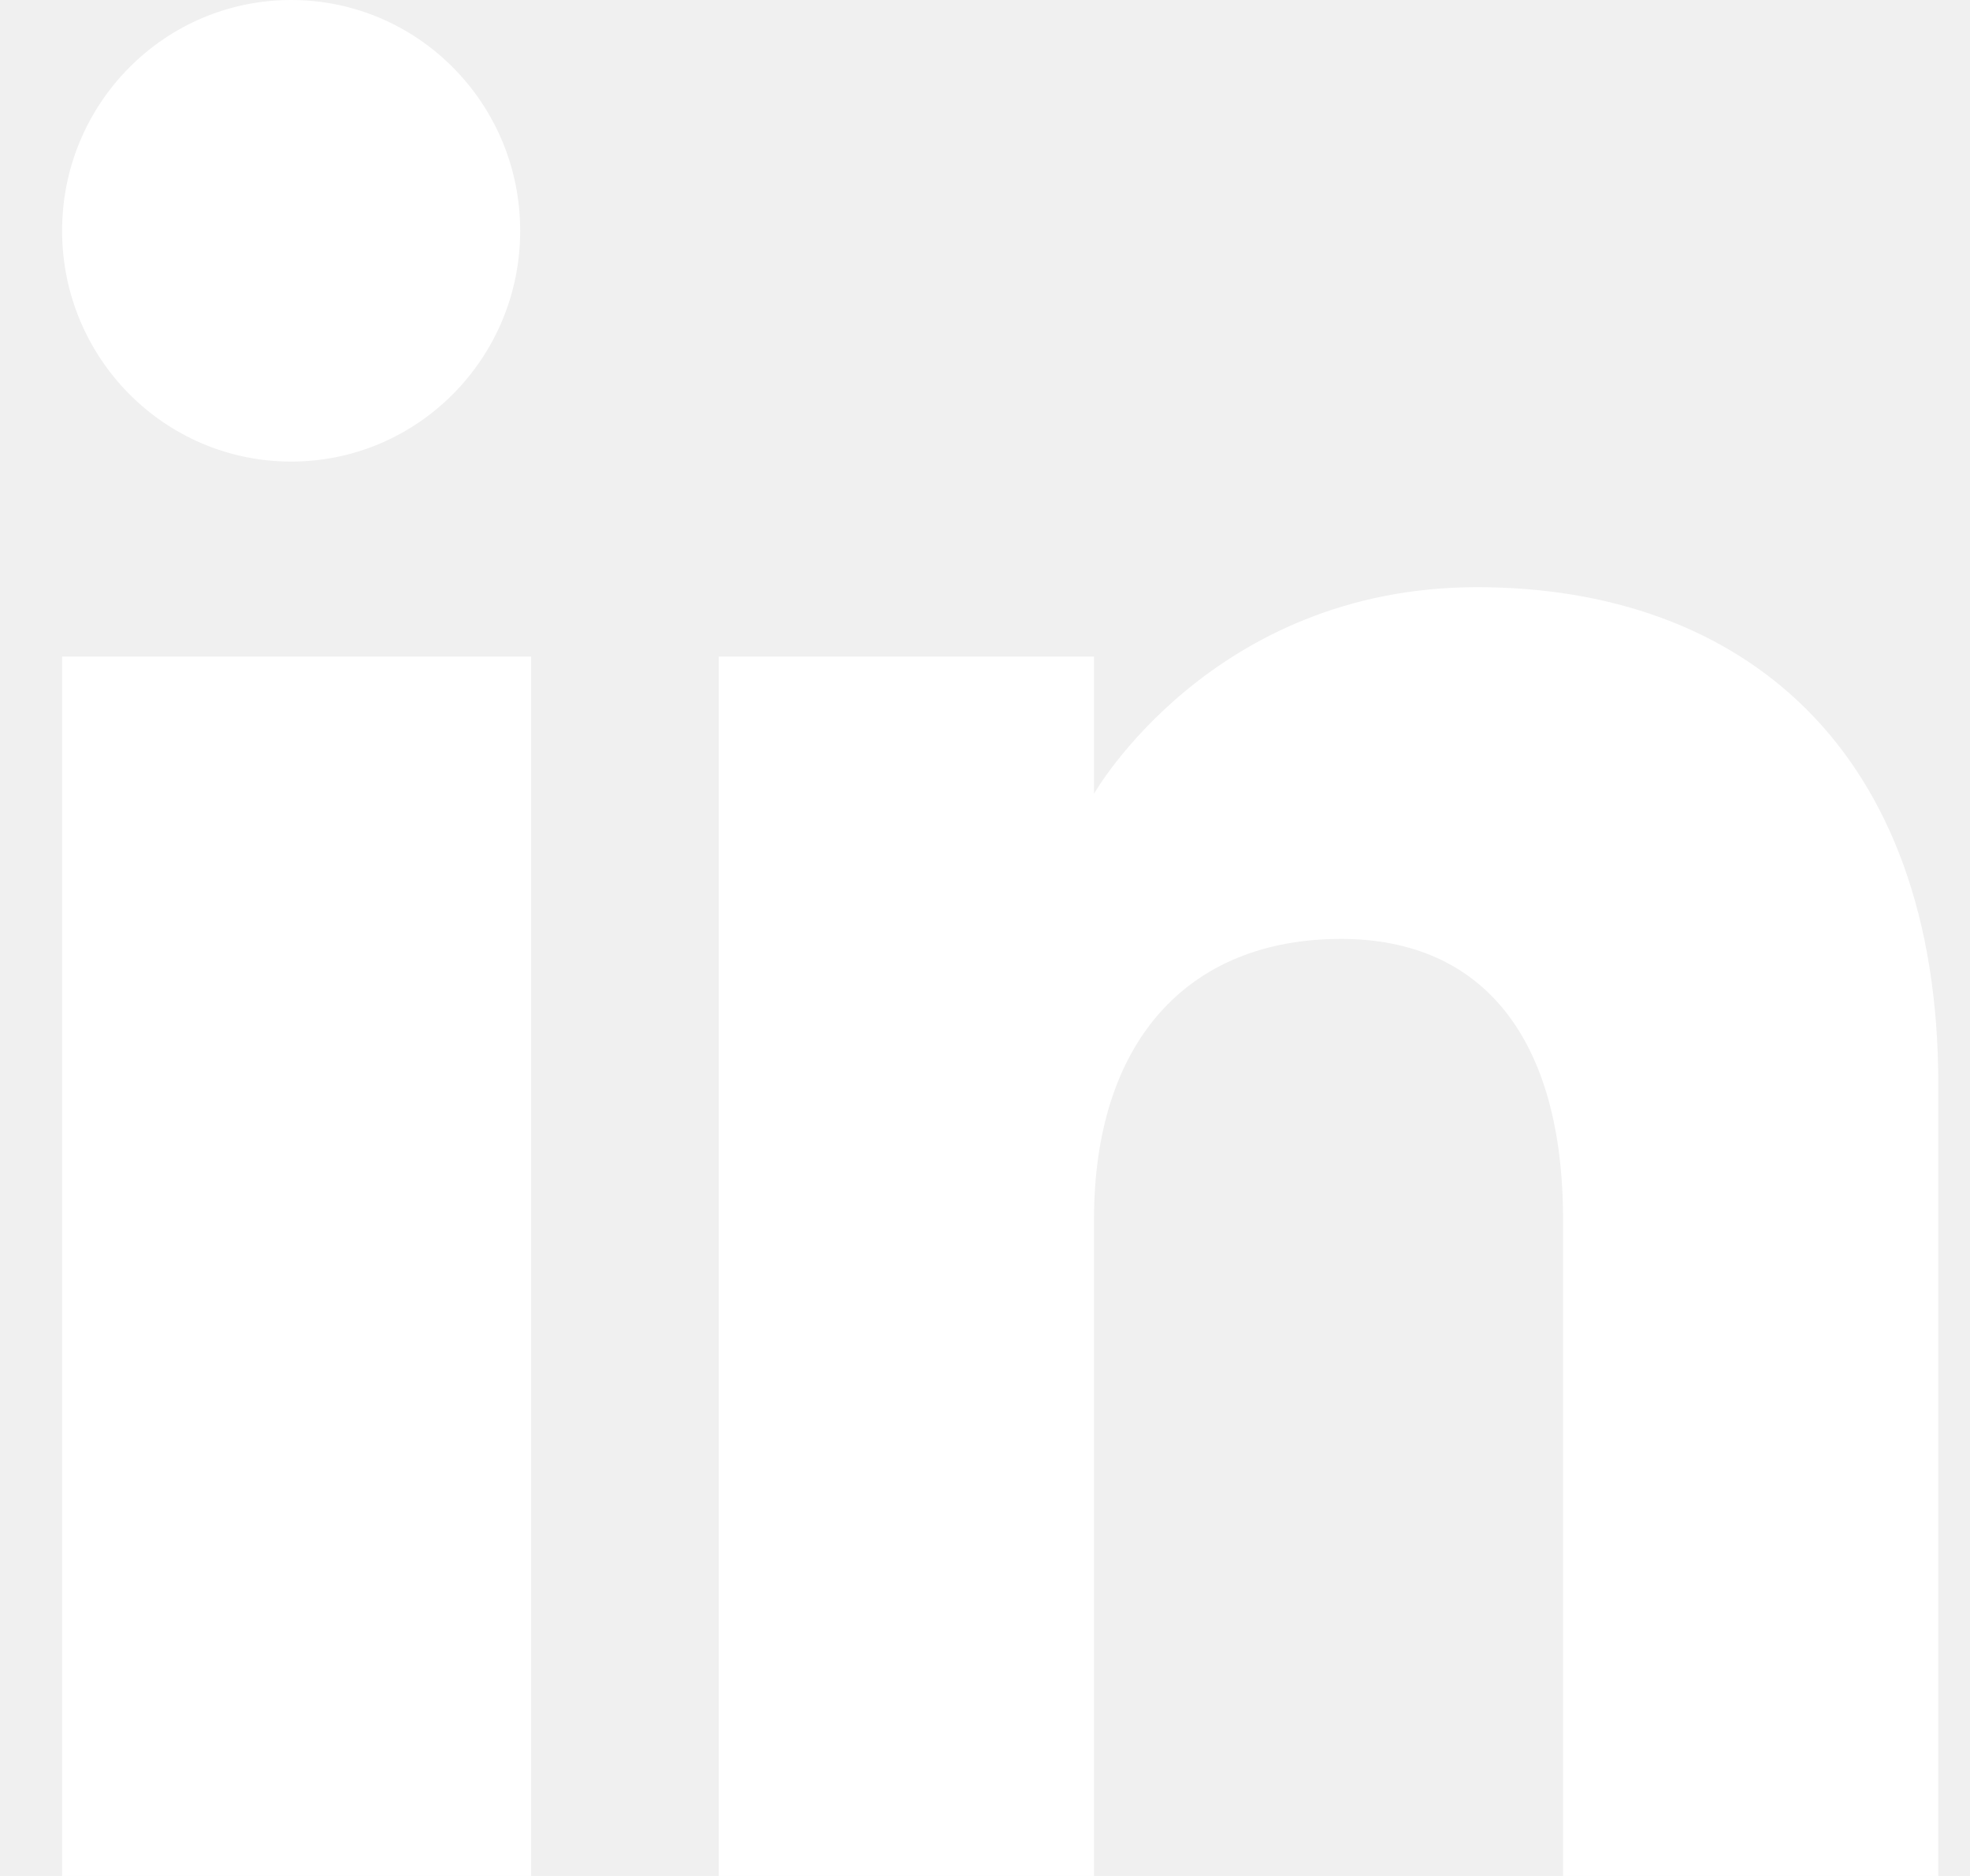
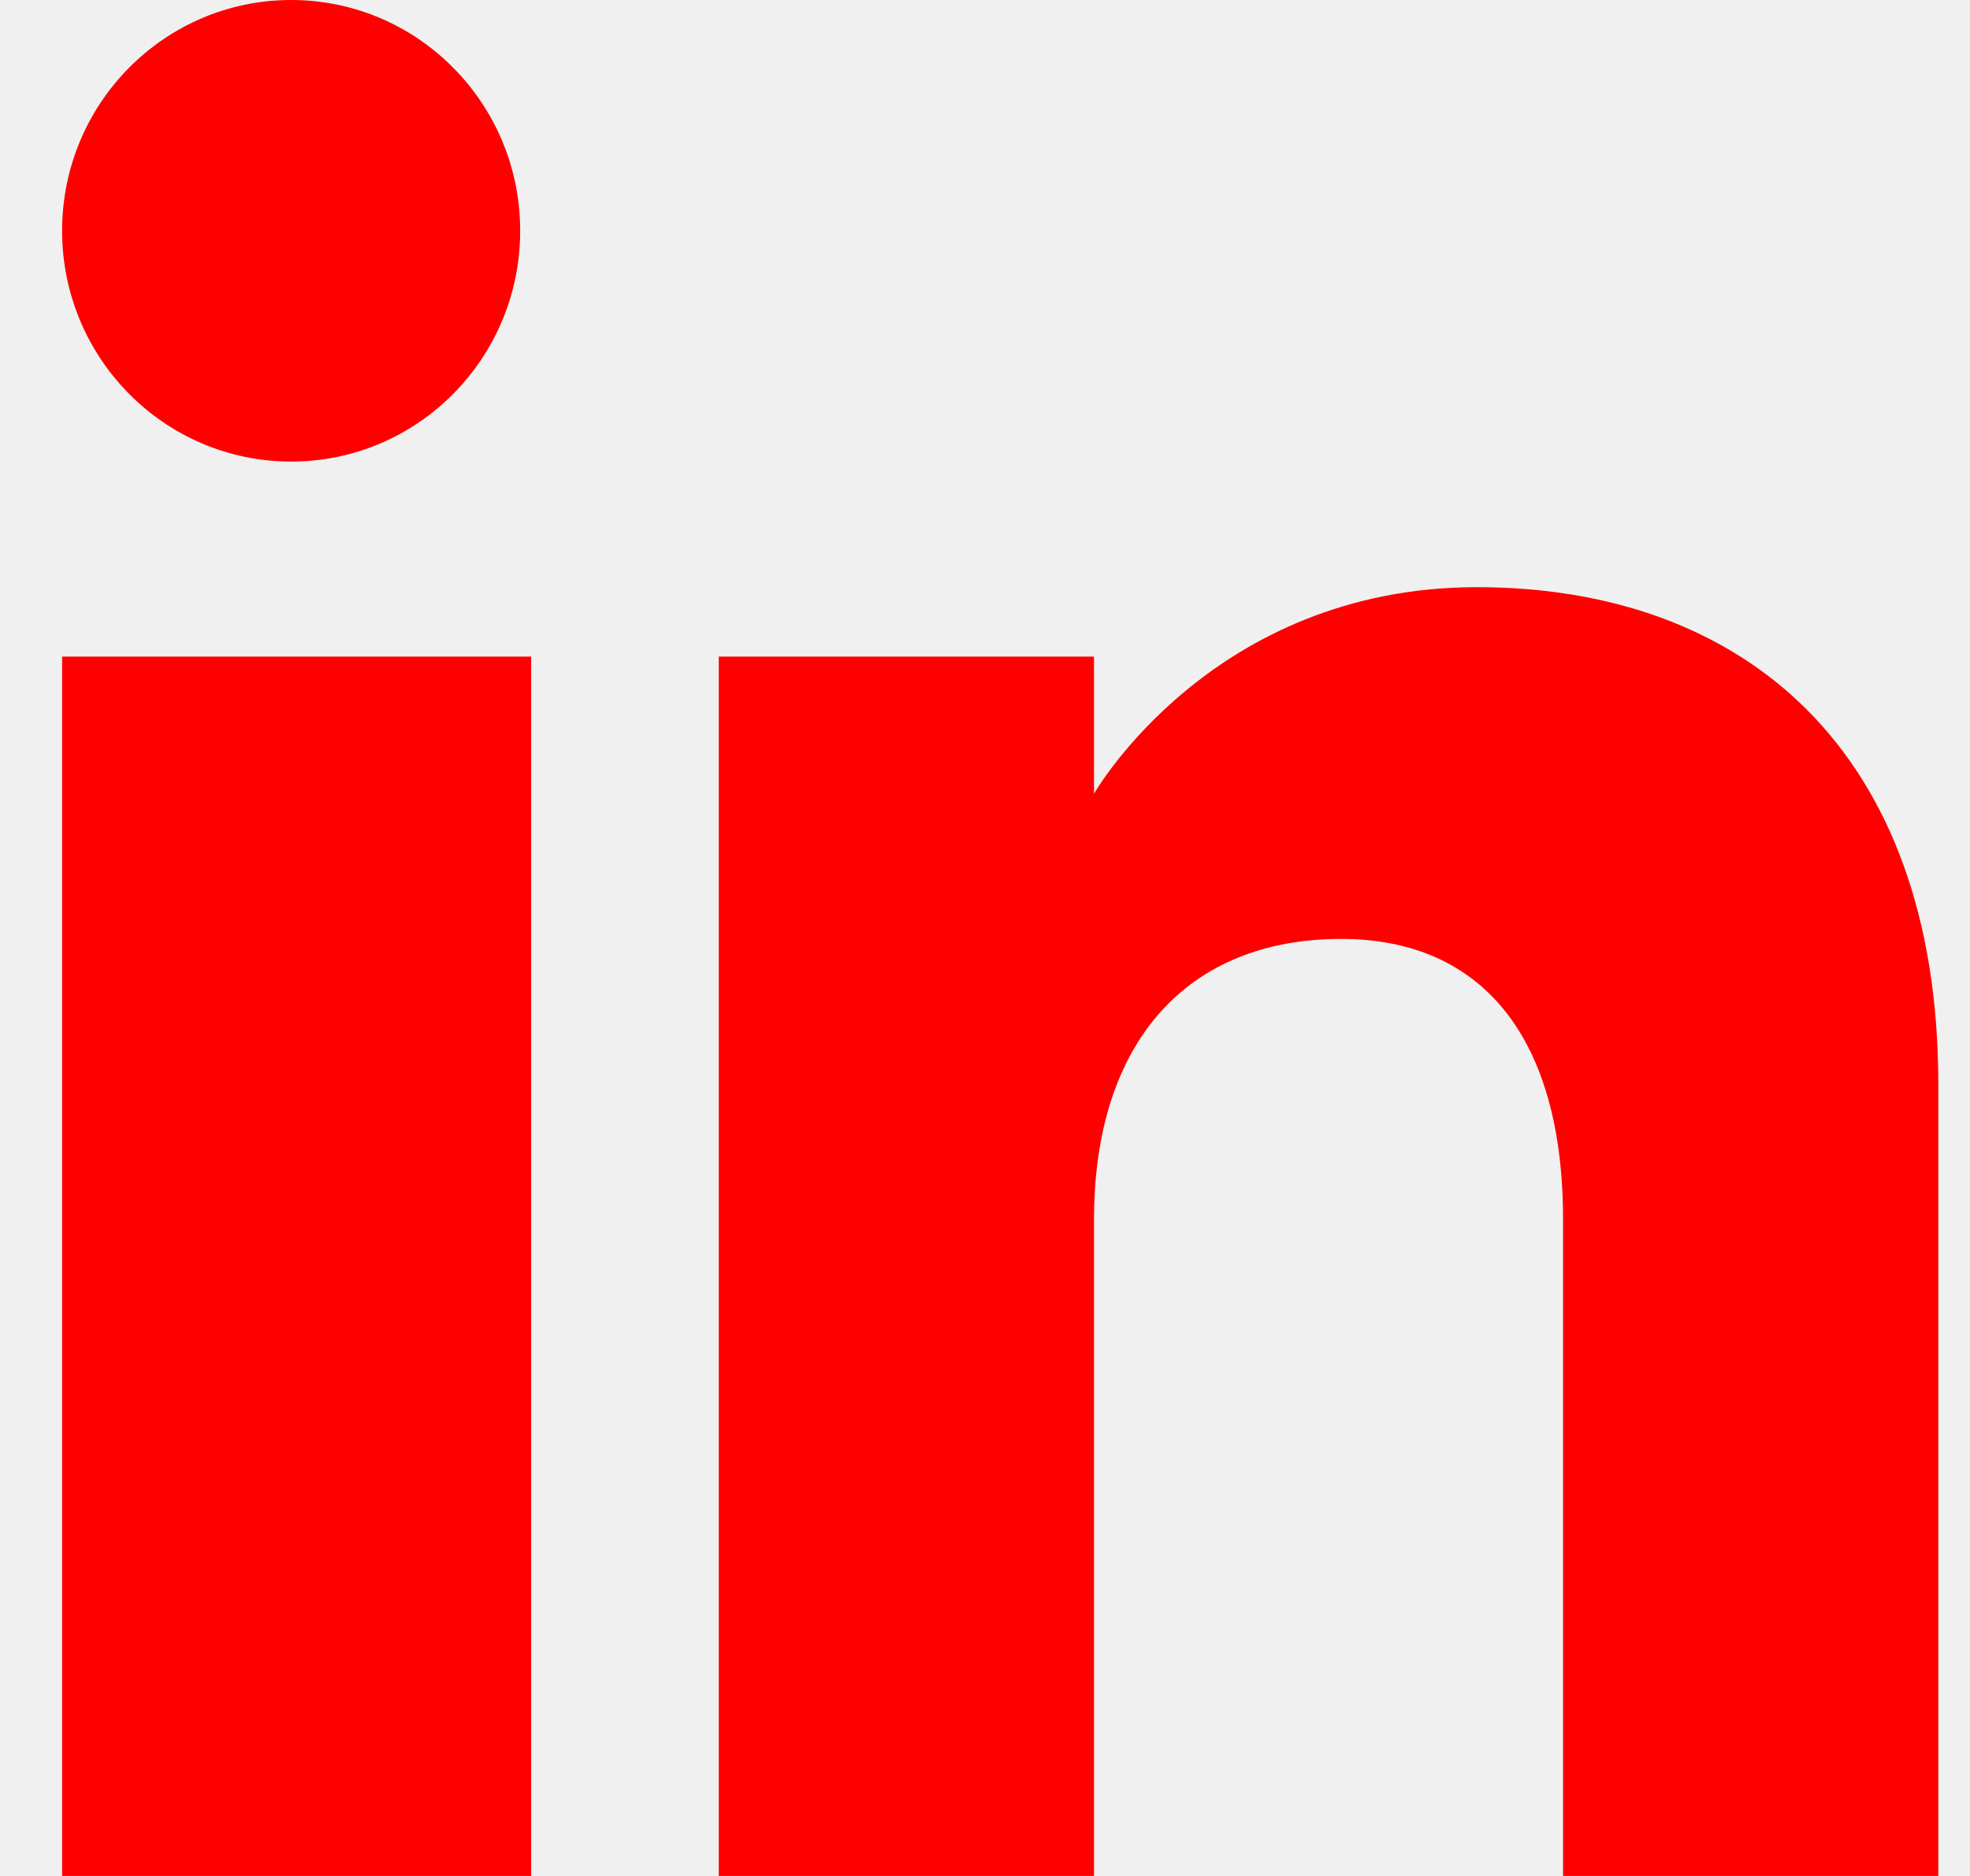
<svg xmlns="http://www.w3.org/2000/svg" width="21" height="20" viewBox="0 0 21 20" fill="none">
-   <path fill-rule="evenodd" clip-rule="evenodd" d="M20.662 20H16.662V13.001C16.662 11.081 15.815 10.01 14.296 10.01C12.643 10.01 11.662 11.126 11.662 13.001V20H7.662V7H11.662V8.462C11.662 8.462 12.917 6.26 15.745 6.26C18.574 6.26 20.662 7.986 20.662 11.558V20ZM3.104 4.921C1.755 4.921 0.662 3.819 0.662 2.46C0.662 1.102 1.755 0 3.104 0C4.452 0 5.545 1.102 5.545 2.46C5.546 3.819 4.452 4.921 3.104 4.921ZM0.662 20H5.662V7H0.662V20Z" fill="white" />
+   <path fill-rule="evenodd" clip-rule="evenodd" d="M20.662 20H16.662V13.001C16.662 11.081 15.815 10.01 14.296 10.01C12.643 10.01 11.662 11.126 11.662 13.001V20H7.662V7H11.662V8.462C11.662 8.462 12.917 6.26 15.745 6.26C18.574 6.26 20.662 7.986 20.662 11.558V20ZM3.104 4.921C1.755 4.921 0.662 3.819 0.662 2.46C0.662 1.102 1.755 0 3.104 0C4.452 0 5.545 1.102 5.545 2.46C5.546 3.819 4.452 4.921 3.104 4.921ZM0.662 20H5.662V7H0.662V20Z" fill="red" />
</svg>
